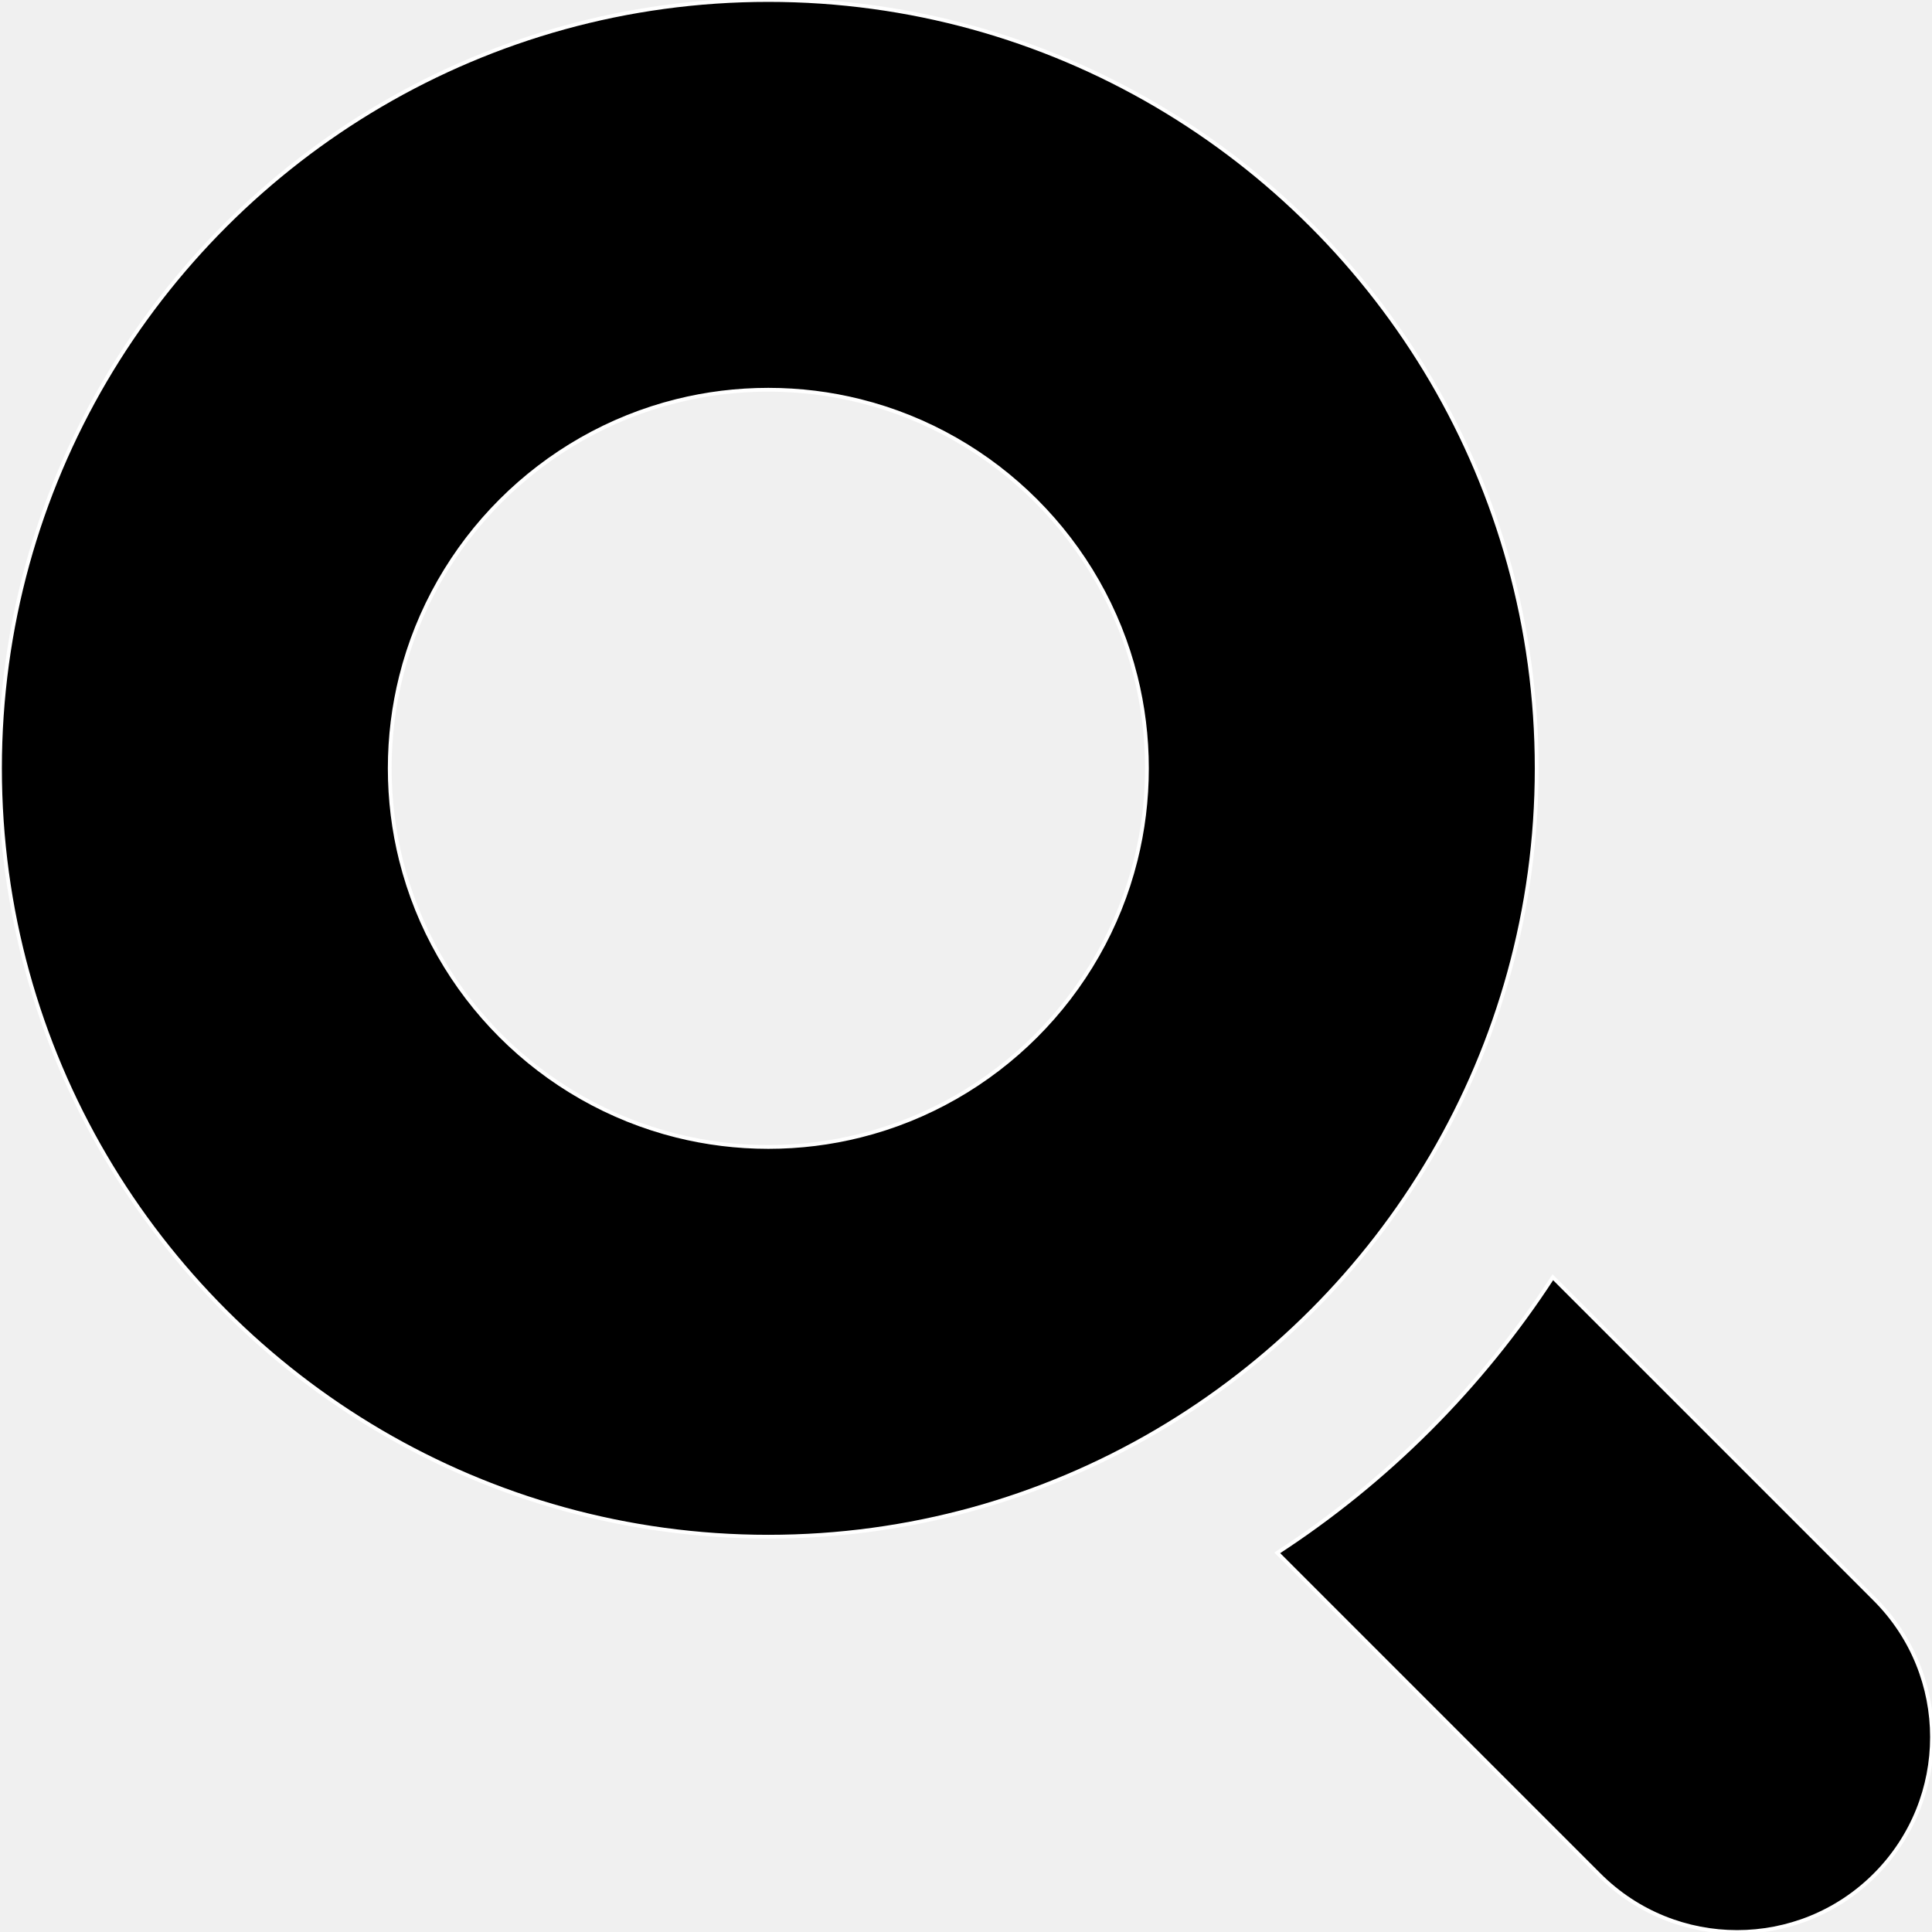
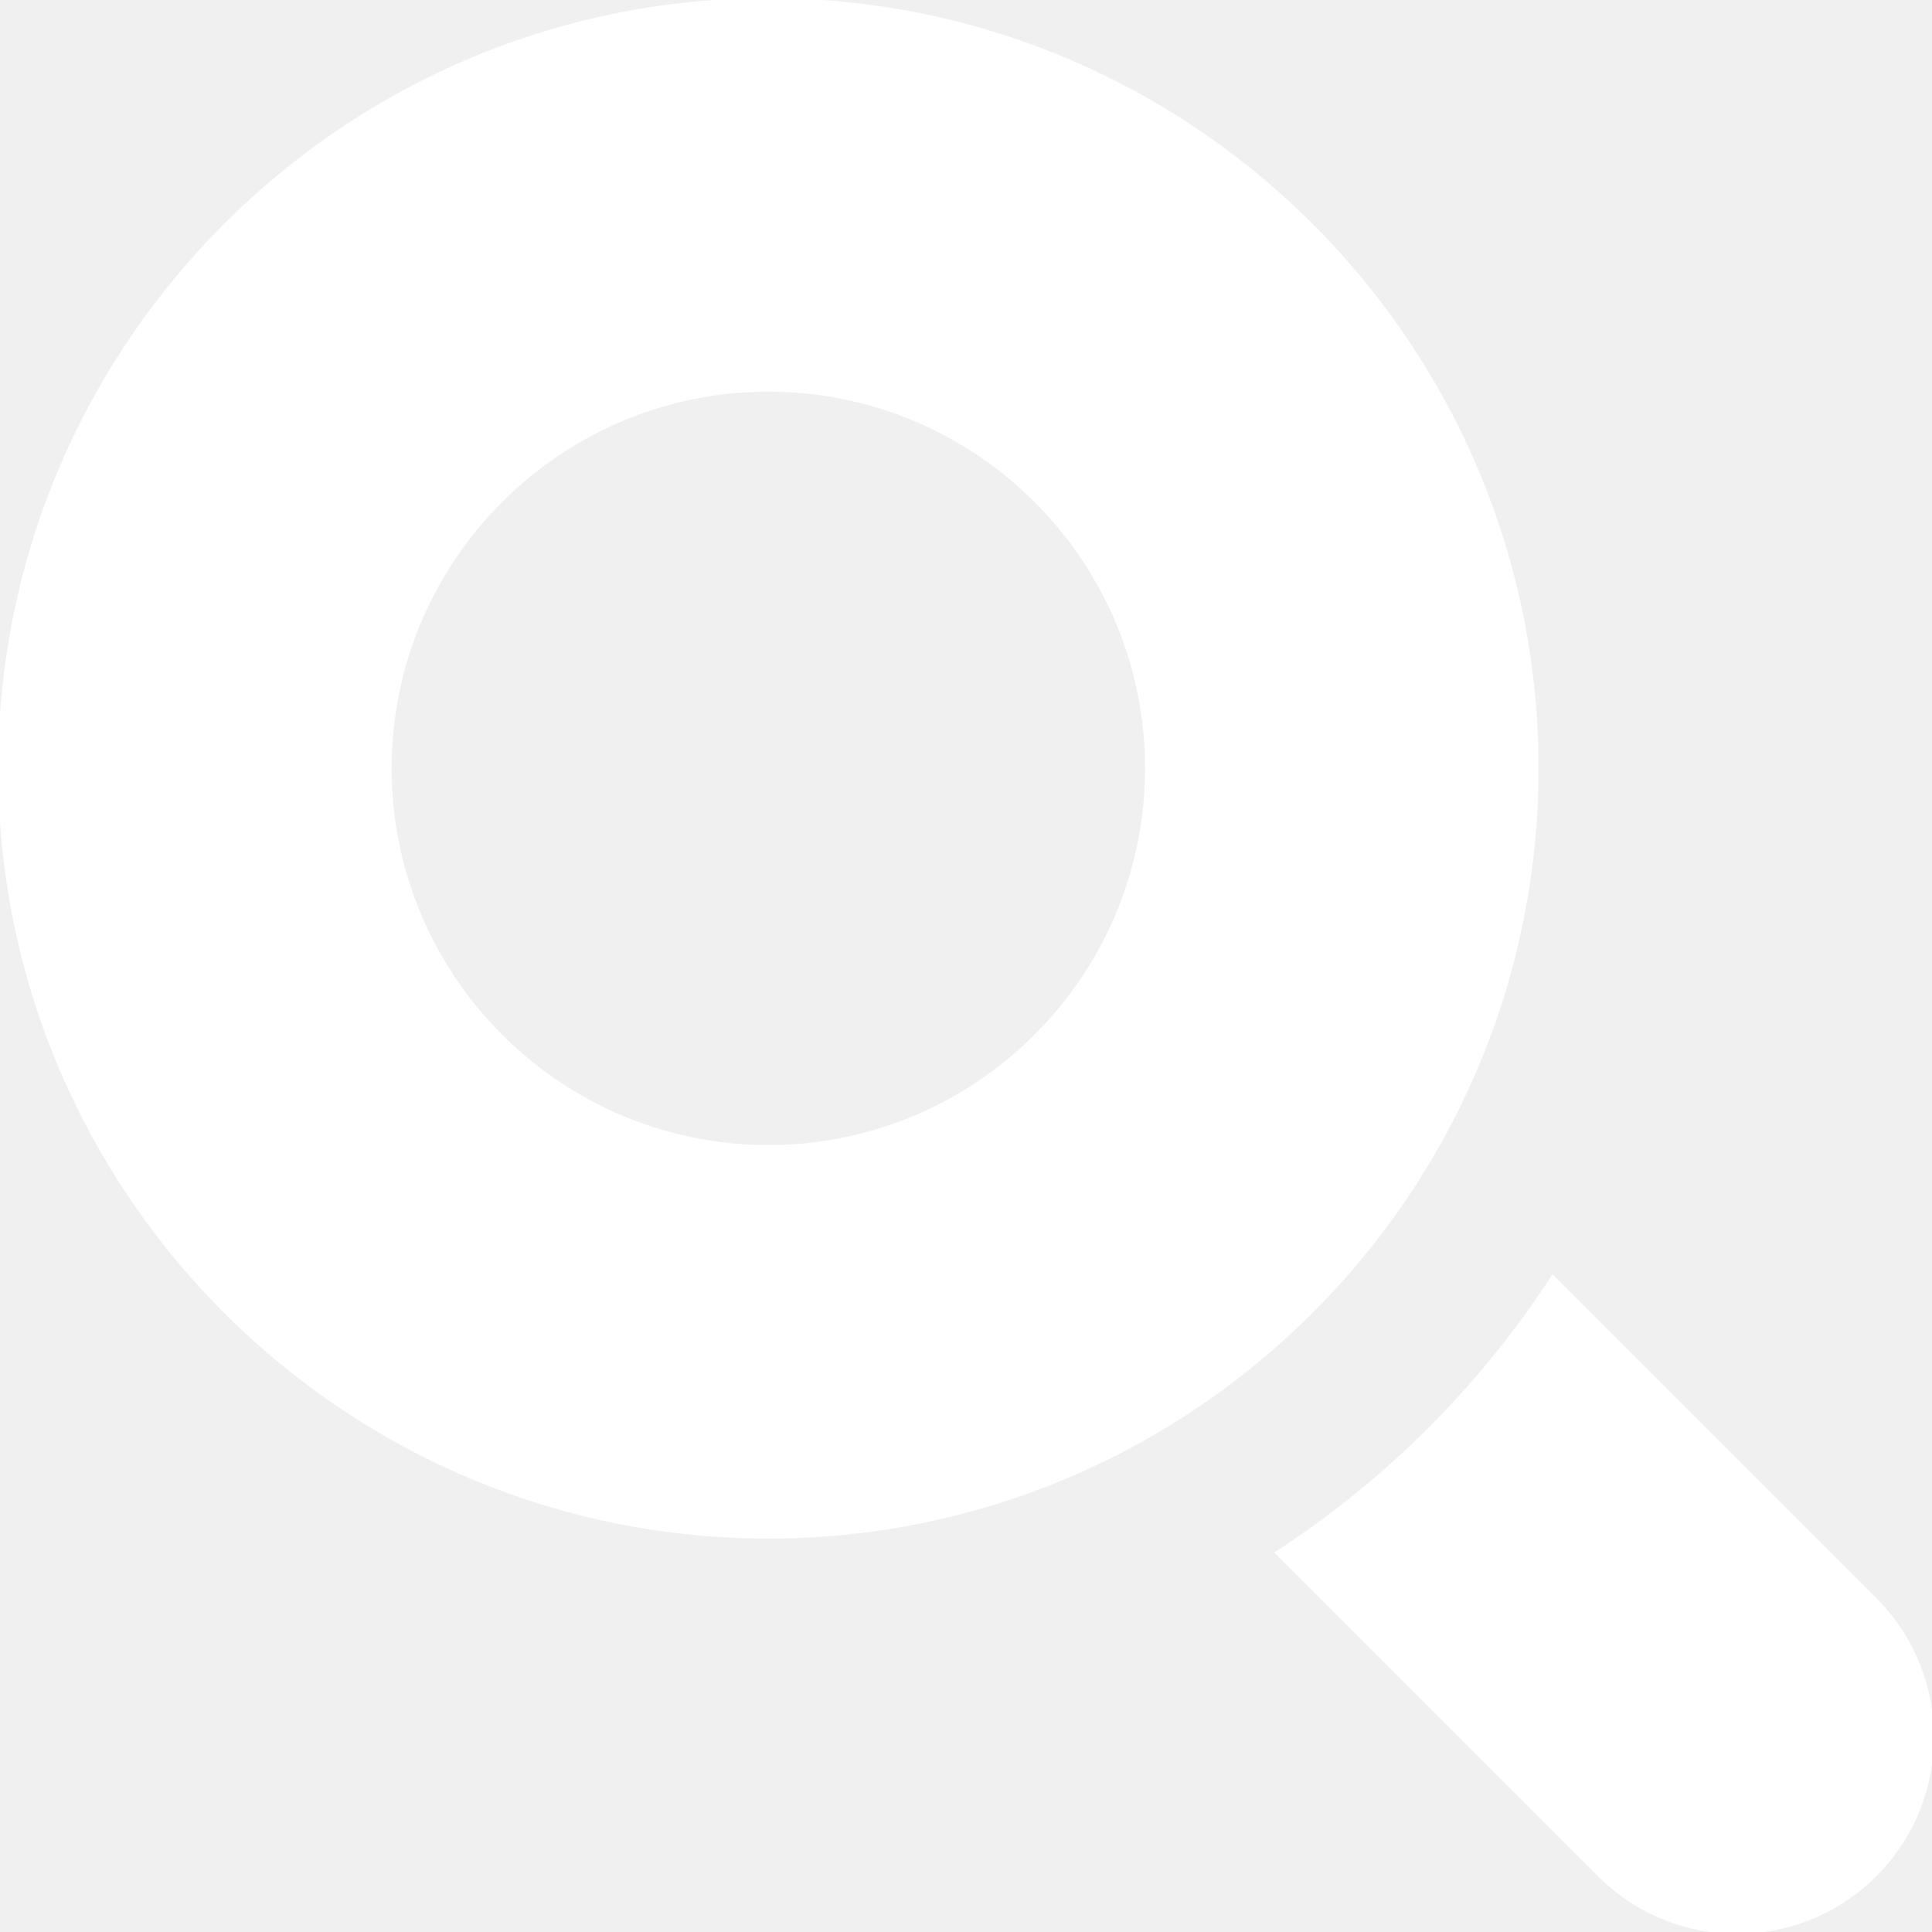
<svg xmlns="http://www.w3.org/2000/svg" height="800px" width="800px" version="1.1" id="_x32_" viewBox="0 0 512 512" xml:space="preserve" fill="#ffffff" stroke="#ffffff">
  <g id="SVGRepo_bgCarrier" stroke-width="0" />
  <g id="SVGRepo_tracerCarrier" stroke-linecap="round" stroke-linejoin="round" />
  <g id="SVGRepo_iconCarrier">
-     <style type="text/css"> .st0{fill:#000000;} </style>
+     <style type="text/css"> .st0{fill:#ffffff;} </style>
    <g>
      <path class="st0" d="M379.379,306.344c17.691-30.174,27.857-65.291,27.857-102.725s-10.166-72.551-27.857-102.725 c-17.692-30.144-42.893-55.346-73.037-73.037C276.168,10.166,241.052,0,203.618,0c-37.433,0-72.55,10.166-102.724,27.858 C70.75,45.549,45.549,70.75,27.857,100.895C10.166,131.069,0,166.186,0,203.62s10.166,72.55,27.857,102.725 c17.692,30.144,42.893,55.346,73.037,73.037c30.174,17.691,65.291,27.858,102.724,27.858c37.434,0,72.55-10.166,102.724-27.858 C336.486,361.69,361.688,336.489,379.379,306.344z M227.934,300.973c-7.791,1.948-15.936,2.981-24.316,2.981 c-8.38,0-16.525-1.033-24.316-2.981c-35.825-8.942-64.095-37.212-73.037-73.037c-1.948-7.791-2.981-15.936-2.981-24.316 s1.033-16.526,2.981-24.316c8.942-35.825,37.212-64.096,73.037-73.038c7.791-1.948,15.936-2.98,24.316-2.98 c8.381,0,16.526,1.033,24.316,2.98c35.825,8.942,64.095,37.212,73.037,73.038c1.948,7.791,2.98,15.936,2.98,24.316 s-1.033,16.526-2.98,24.316C292.03,263.761,263.759,292.032,227.934,300.973z" />
      <path class="st0" d="M496.872,423.839l-85.357-85.358c-18.96,29.141-43.896,54.078-73.037,73.038l85.358,85.358 C433.913,506.954,447.134,512,460.354,512s26.441-5.046,36.518-15.124C517.042,476.706,517.042,444.009,496.872,423.839z" />
    </g>
  </g>
</svg>
